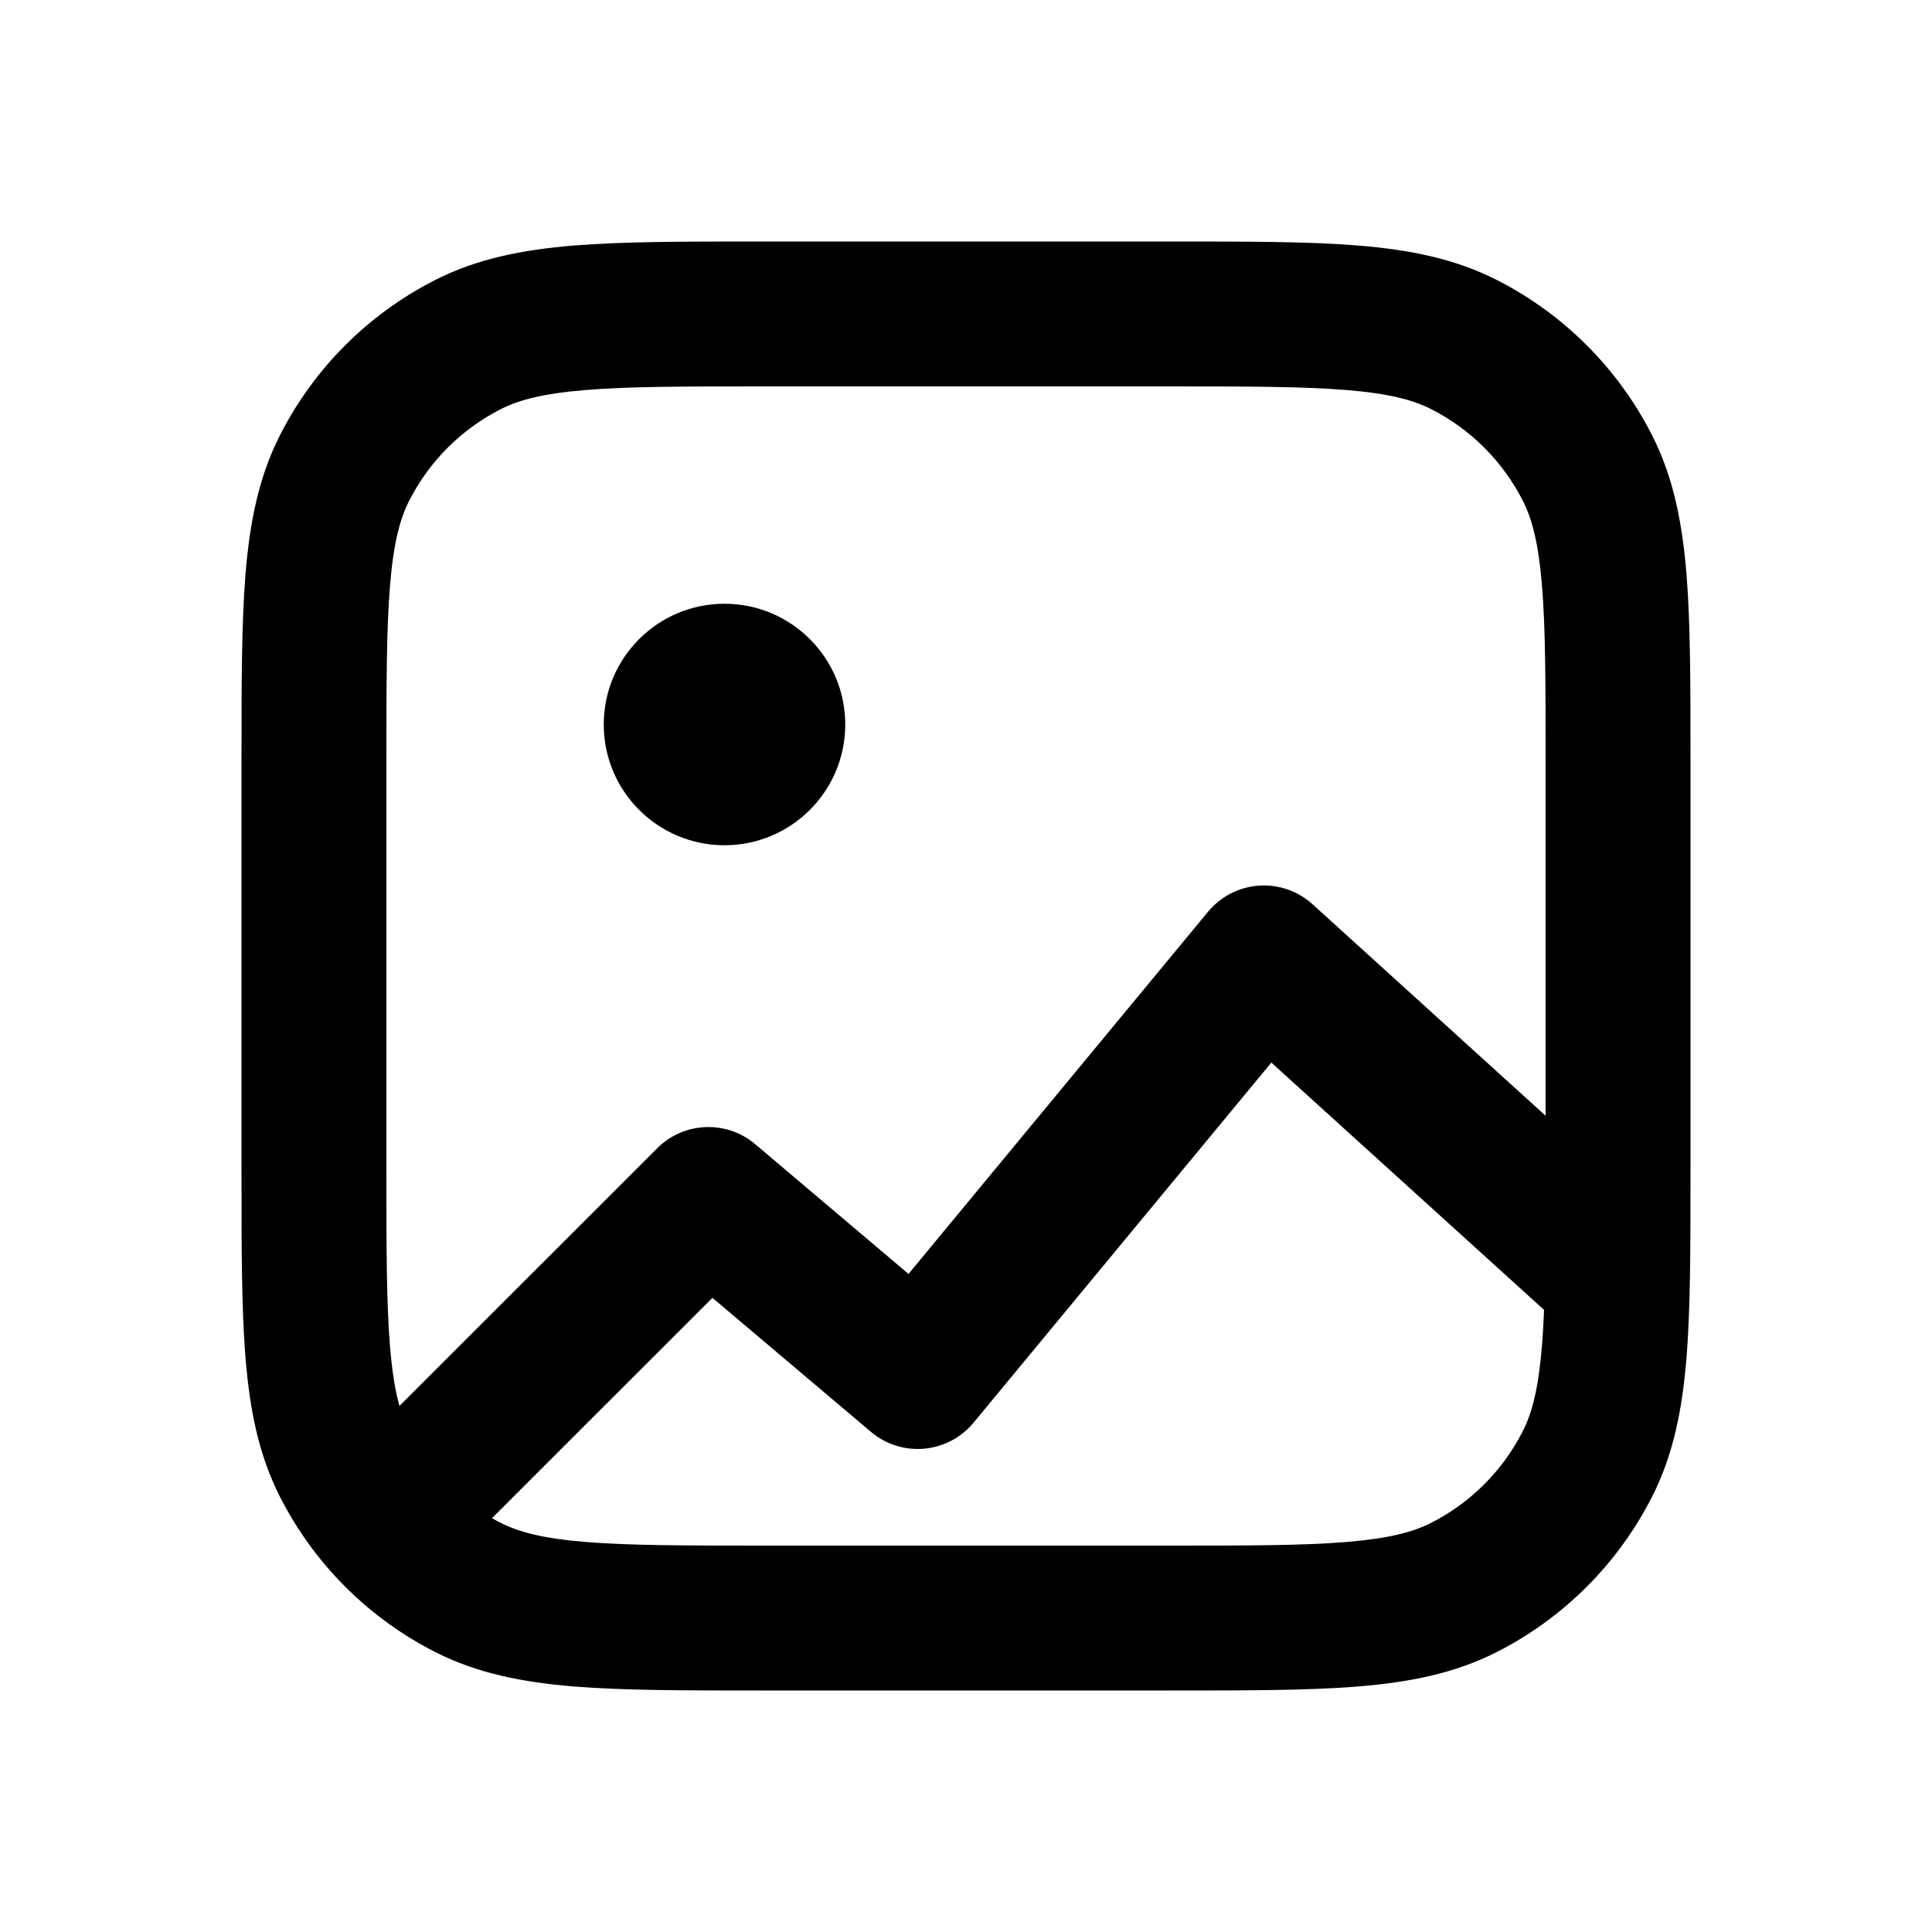
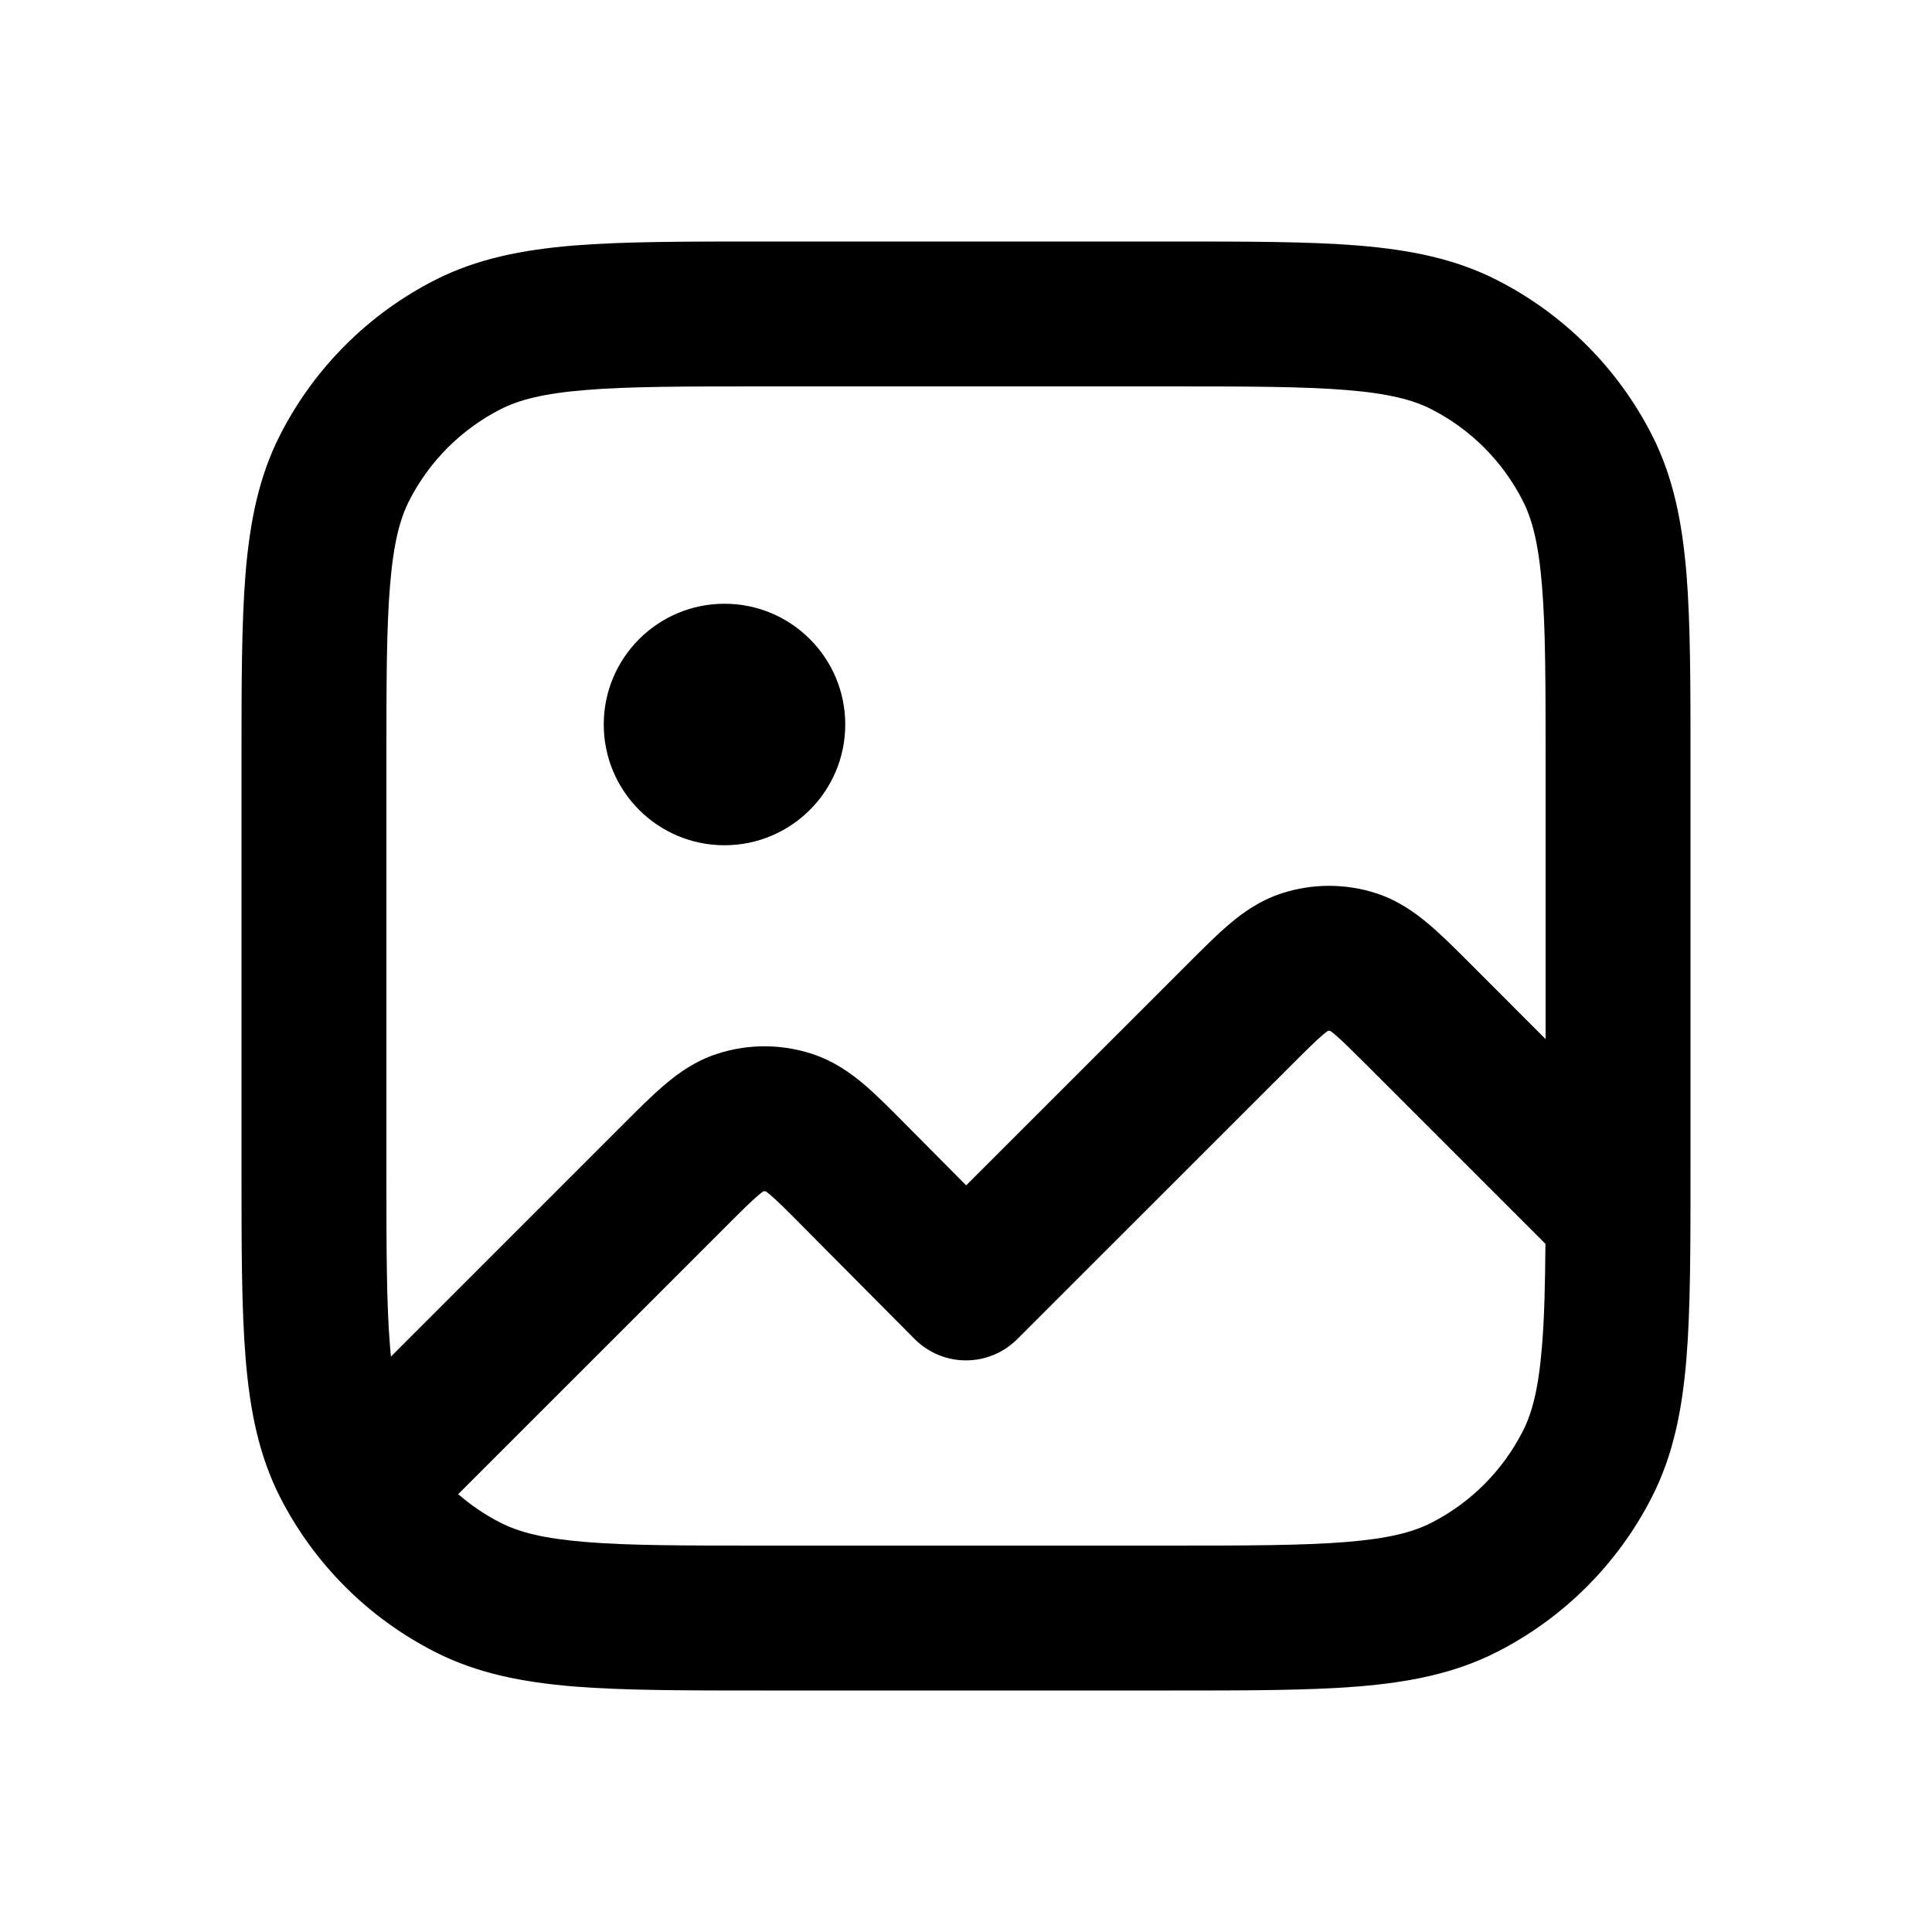
<svg xmlns="http://www.w3.org/2000/svg" width="24" height="24" fill="currentColor" viewBox="0 0 24 24">
-   <path fill-rule="evenodd" d="M9.462 3h5.076c.948 0 1.714 0 2.334.05.64.053 1.203.163 1.726.43a4.4 4.4 0 0 1 1.922 1.922c.267.523.377 1.087.43 1.726.05.62.05 1.386.05 2.334v5.076c0 .948 0 1.714-.05 2.334-.053.64-.163 1.203-.43 1.726a4.4 4.4 0 0 1-1.922 1.922c-.523.267-1.087.377-1.726.43-.62.05-1.386.05-2.334.05H9.462c-.948 0-1.714 0-2.334-.05-.64-.053-1.203-.163-1.726-.43a4.4 4.4 0 0 1-1.922-1.922c-.267-.523-.377-1.087-.43-1.726C3 16.252 3 15.486 3 14.538V9.462c0-.948 0-1.714.05-2.334.053-.64.163-1.203.43-1.726A4.4 4.4 0 0 1 5.402 3.48c.523-.267 1.087-.377 1.726-.43C7.748 3 8.514 3 9.462 3ZM7.275 4.845c-.528.043-.829.123-1.055.238A2.6 2.6 0 0 0 5.083 6.22c-.115.226-.195.527-.238 1.054C4.8 7.813 4.8 8.505 4.8 9.5v5c0 .995 0 1.687.045 2.226.026.317.065.552.117.739l3.202-3.201a.9.9 0 0 1 1.217-.051l1.905 1.612 3.72-4.498a.9.9 0 0 1 1.299-.094L19.2 13.86V9.5c0-.995 0-1.687-.045-2.226-.043-.527-.123-.828-.238-1.054a2.6 2.6 0 0 0-1.137-1.137c-.226-.115-.527-.195-1.055-.238-.538-.044-1.23-.045-2.225-.045h-5c-.995 0-1.687 0-2.225.045Zm11.907 11.428L15.793 13.2l-3.7 4.474a.9.9 0 0 1-1.274.113L8.85 16.122l-2.738 2.737c.035.02.07.04.107.058.226.115.527.195 1.055.238.538.044 1.23.045 2.225.045h5c.995 0 1.687 0 2.226-.045.527-.043.828-.123 1.054-.238a2.6 2.6 0 0 0 1.137-1.137c.115-.226.195-.527.238-1.055.012-.14.02-.29.027-.452Z" clip-rule="evenodd" />
-   <path d="M10.5 9a1.5 1.5 0 1 1-3 0 1.5 1.5 0 0 1 3 0Z" />
+   <path d="M9 10.5a1.5 1.5 0 1 0 0-3 1.5 1.5 0 0 0 0 3Z" />
+   <path fill-rule="evenodd" d="M9.461 3h5.077c.948 0 1.714 0 2.334.05.64.053 1.203.163 1.726.43a4.4 4.4 0 0 1 1.922 1.922c.267.523.377 1.087.43 1.726.05.62.05 1.386.05 2.334v5.076c0 .948 0 1.714-.05 2.334-.053.64-.163 1.203-.43 1.726a4.4 4.4 0 0 1-1.922 1.922c-.523.267-1.087.377-1.726.43-.62.05-1.386.05-2.334.05H9.461c-.947 0-1.713 0-2.333-.05-.64-.053-1.203-.163-1.726-.43a4.4 4.4 0 0 1-1.923-1.922c-.266-.523-.376-1.087-.428-1.726C3 16.252 3 15.486 3 14.538V9.462c0-.948 0-1.714.05-2.334.053-.64.163-1.203.43-1.726A4.4 4.4 0 0 1 5.401 3.48c.523-.267 1.087-.377 1.726-.43C7.748 3 8.514 3 9.46 3ZM7.274 4.845c-.528.043-.828.123-1.054.238A2.6 2.6 0 0 0 5.083 6.22c-.115.226-.195.527-.238 1.054C4.8 7.813 4.8 8.505 4.8 9.5v5c0 .995 0 1.687.045 2.226l.011.126 2.893-2.893c.18-.18.352-.352.509-.485.17-.145.381-.296.654-.384a1.9 1.9 0 0 1 1.177.002c.273.09.483.241.653.386.156.134.327.306.507.488l.753.759 2.761-2.76c.18-.18.351-.352.507-.484.17-.145.38-.295.653-.384a1.9 1.9 0 0 1 1.174 0c.272.089.482.24.652.384.157.132.328.303.508.483l.943.944V9.5c0-.995 0-1.687-.045-2.226-.043-.527-.123-.828-.239-1.054a2.6 2.6 0 0 0-1.136-1.137c-.226-.115-.527-.195-1.055-.238-.538-.044-1.23-.045-2.225-.045h-5c-.995 0-1.687 0-2.226.045ZM6.22 18.917a2.602 2.602 0 0 1-.528-.356l3.309-3.308c.209-.21.328-.328.421-.407.03-.025.05-.04.06-.047a.1.1 0 0 1 .03 0c.011.008.031.022.06.047.093.08.212.198.42.409l1.37 1.379a.9.9 0 0 0 1.274.002l3.379-3.378c.208-.208.327-.326.42-.405a.885.885 0 0 1 .06-.047.104.104 0 0 1 .03 0 .86.86 0 0 1 .06.047c.093.079.211.197.42.405l2.193 2.193c-.004.515-.014.927-.043 1.274-.043.528-.123.83-.239 1.055a2.6 2.6 0 0 1-1.136 1.137c-.226.115-.527.195-1.055.238-.538.044-1.23.045-2.225.045h-5c-.995 0-1.687 0-2.226-.045-.528-.043-.828-.123-1.054-.238Z" clip-rule="evenodd" />
</svg>
